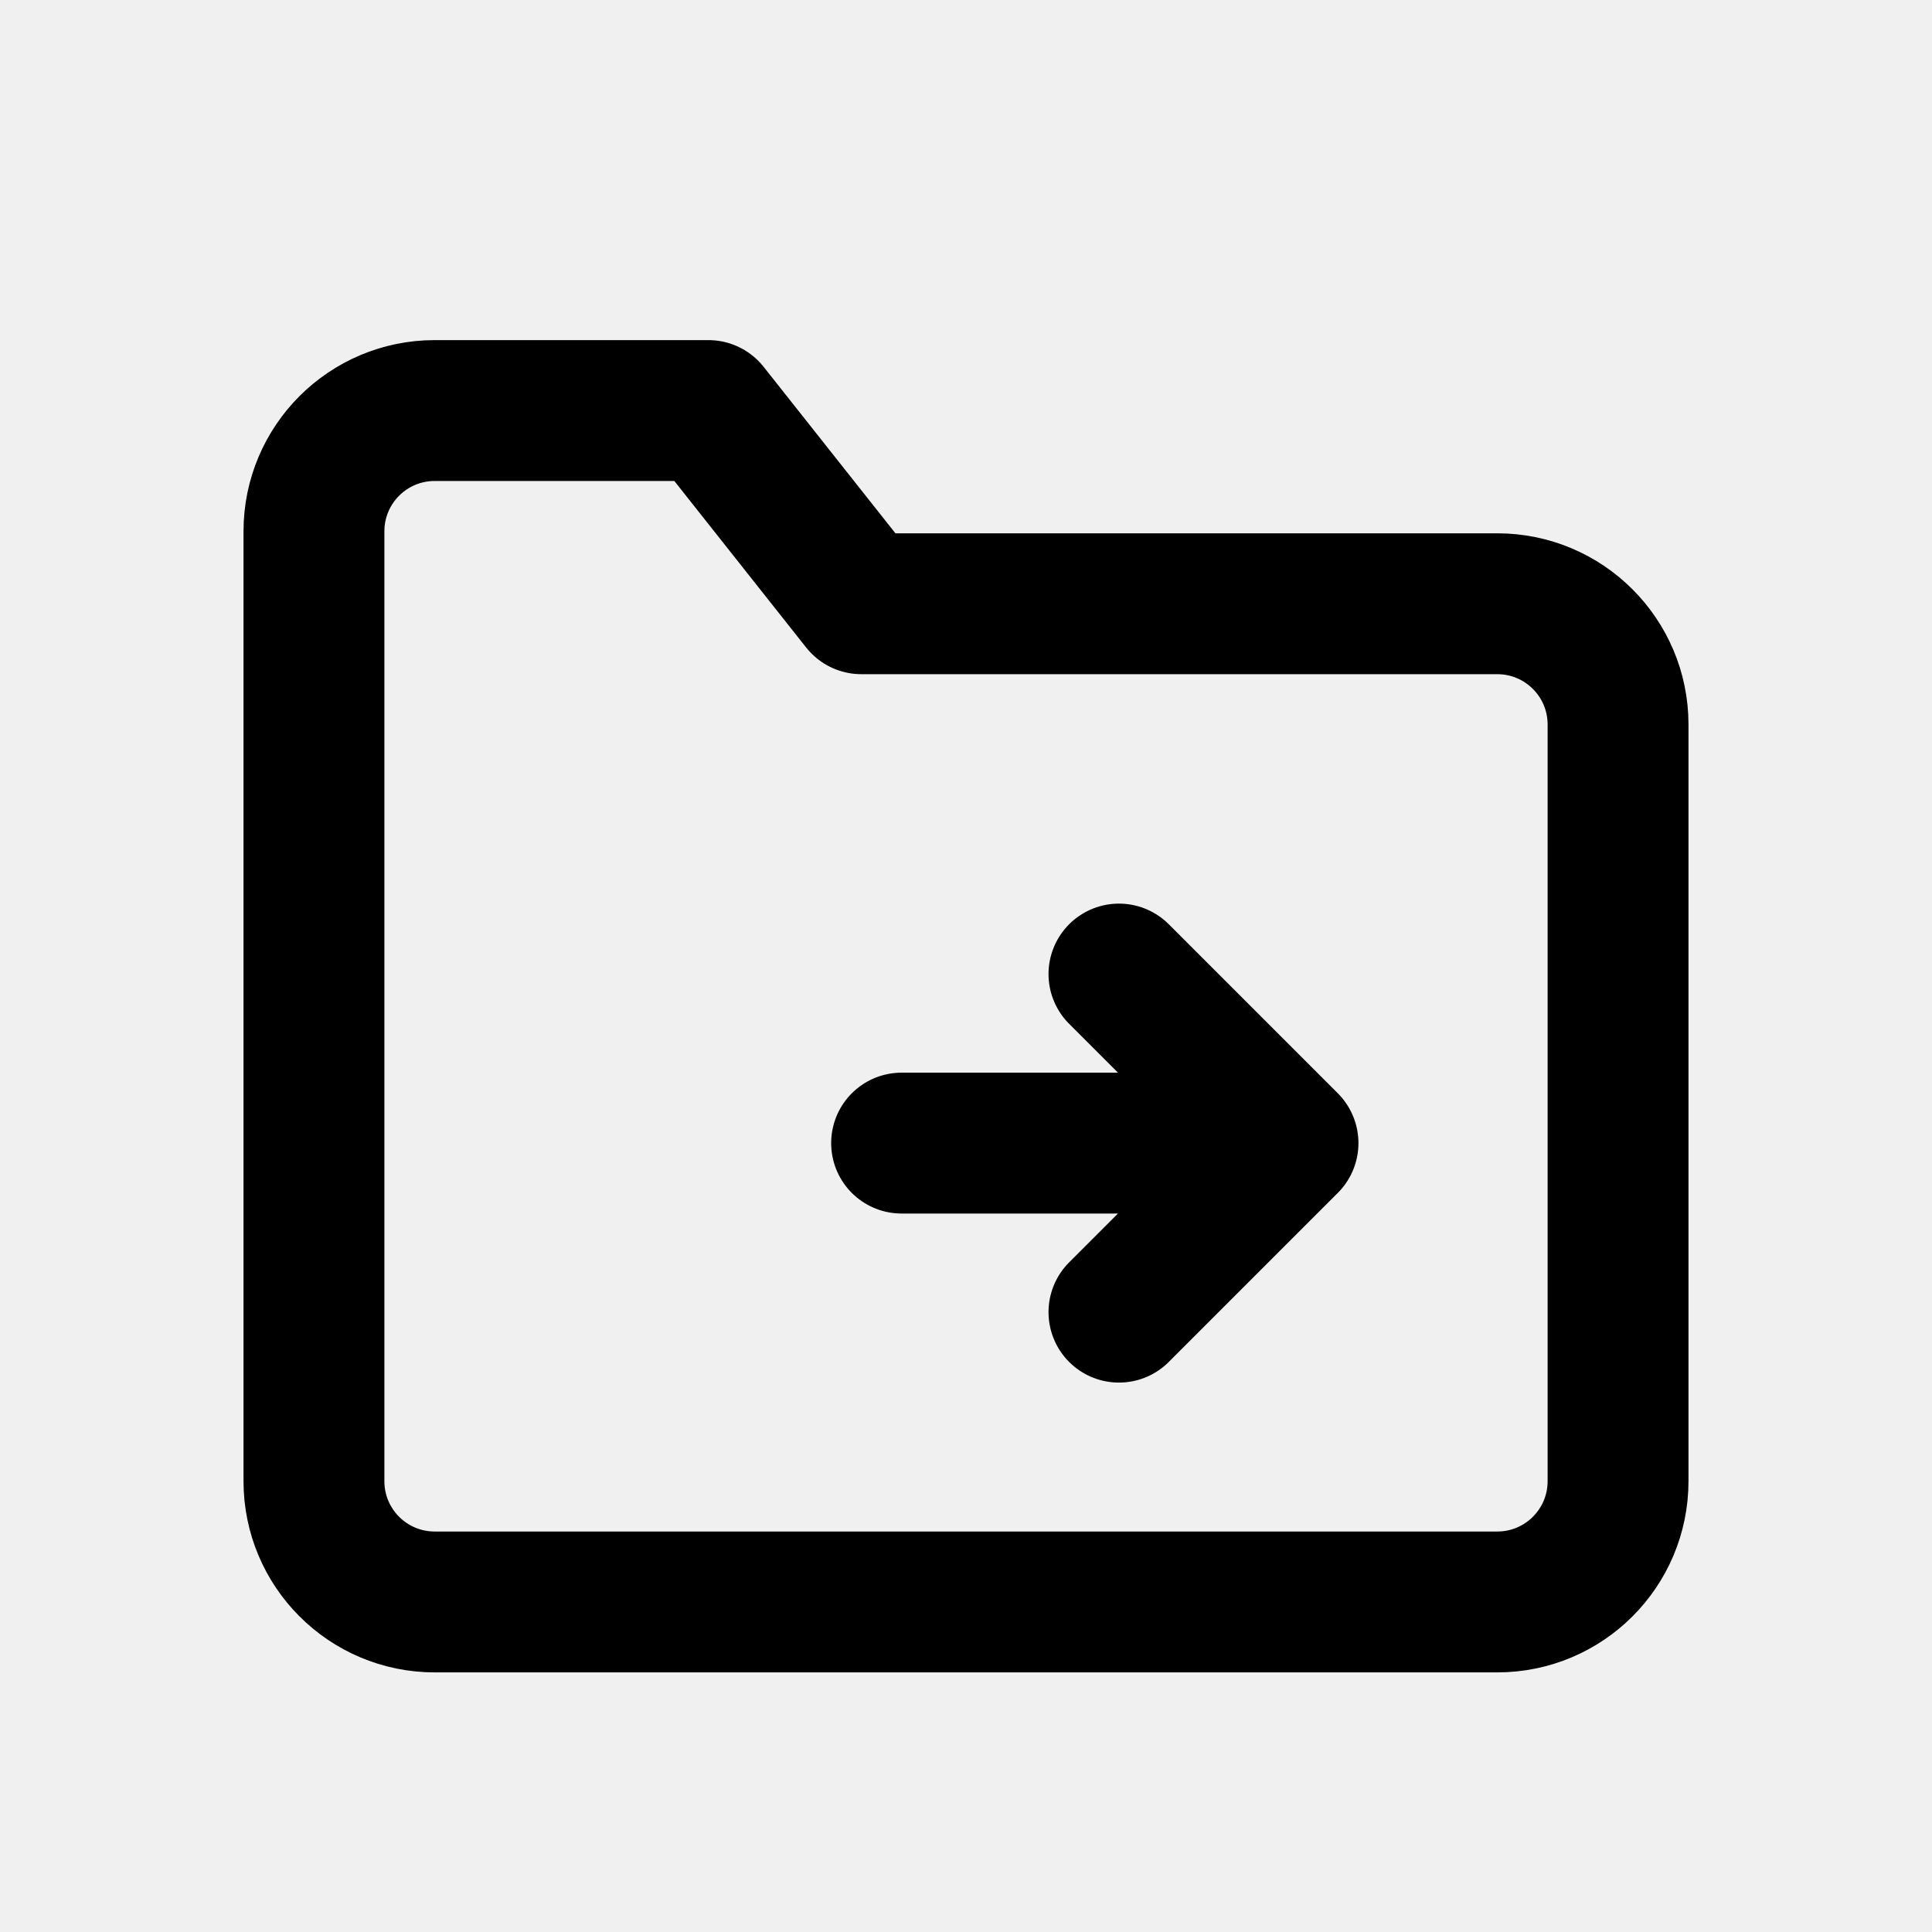
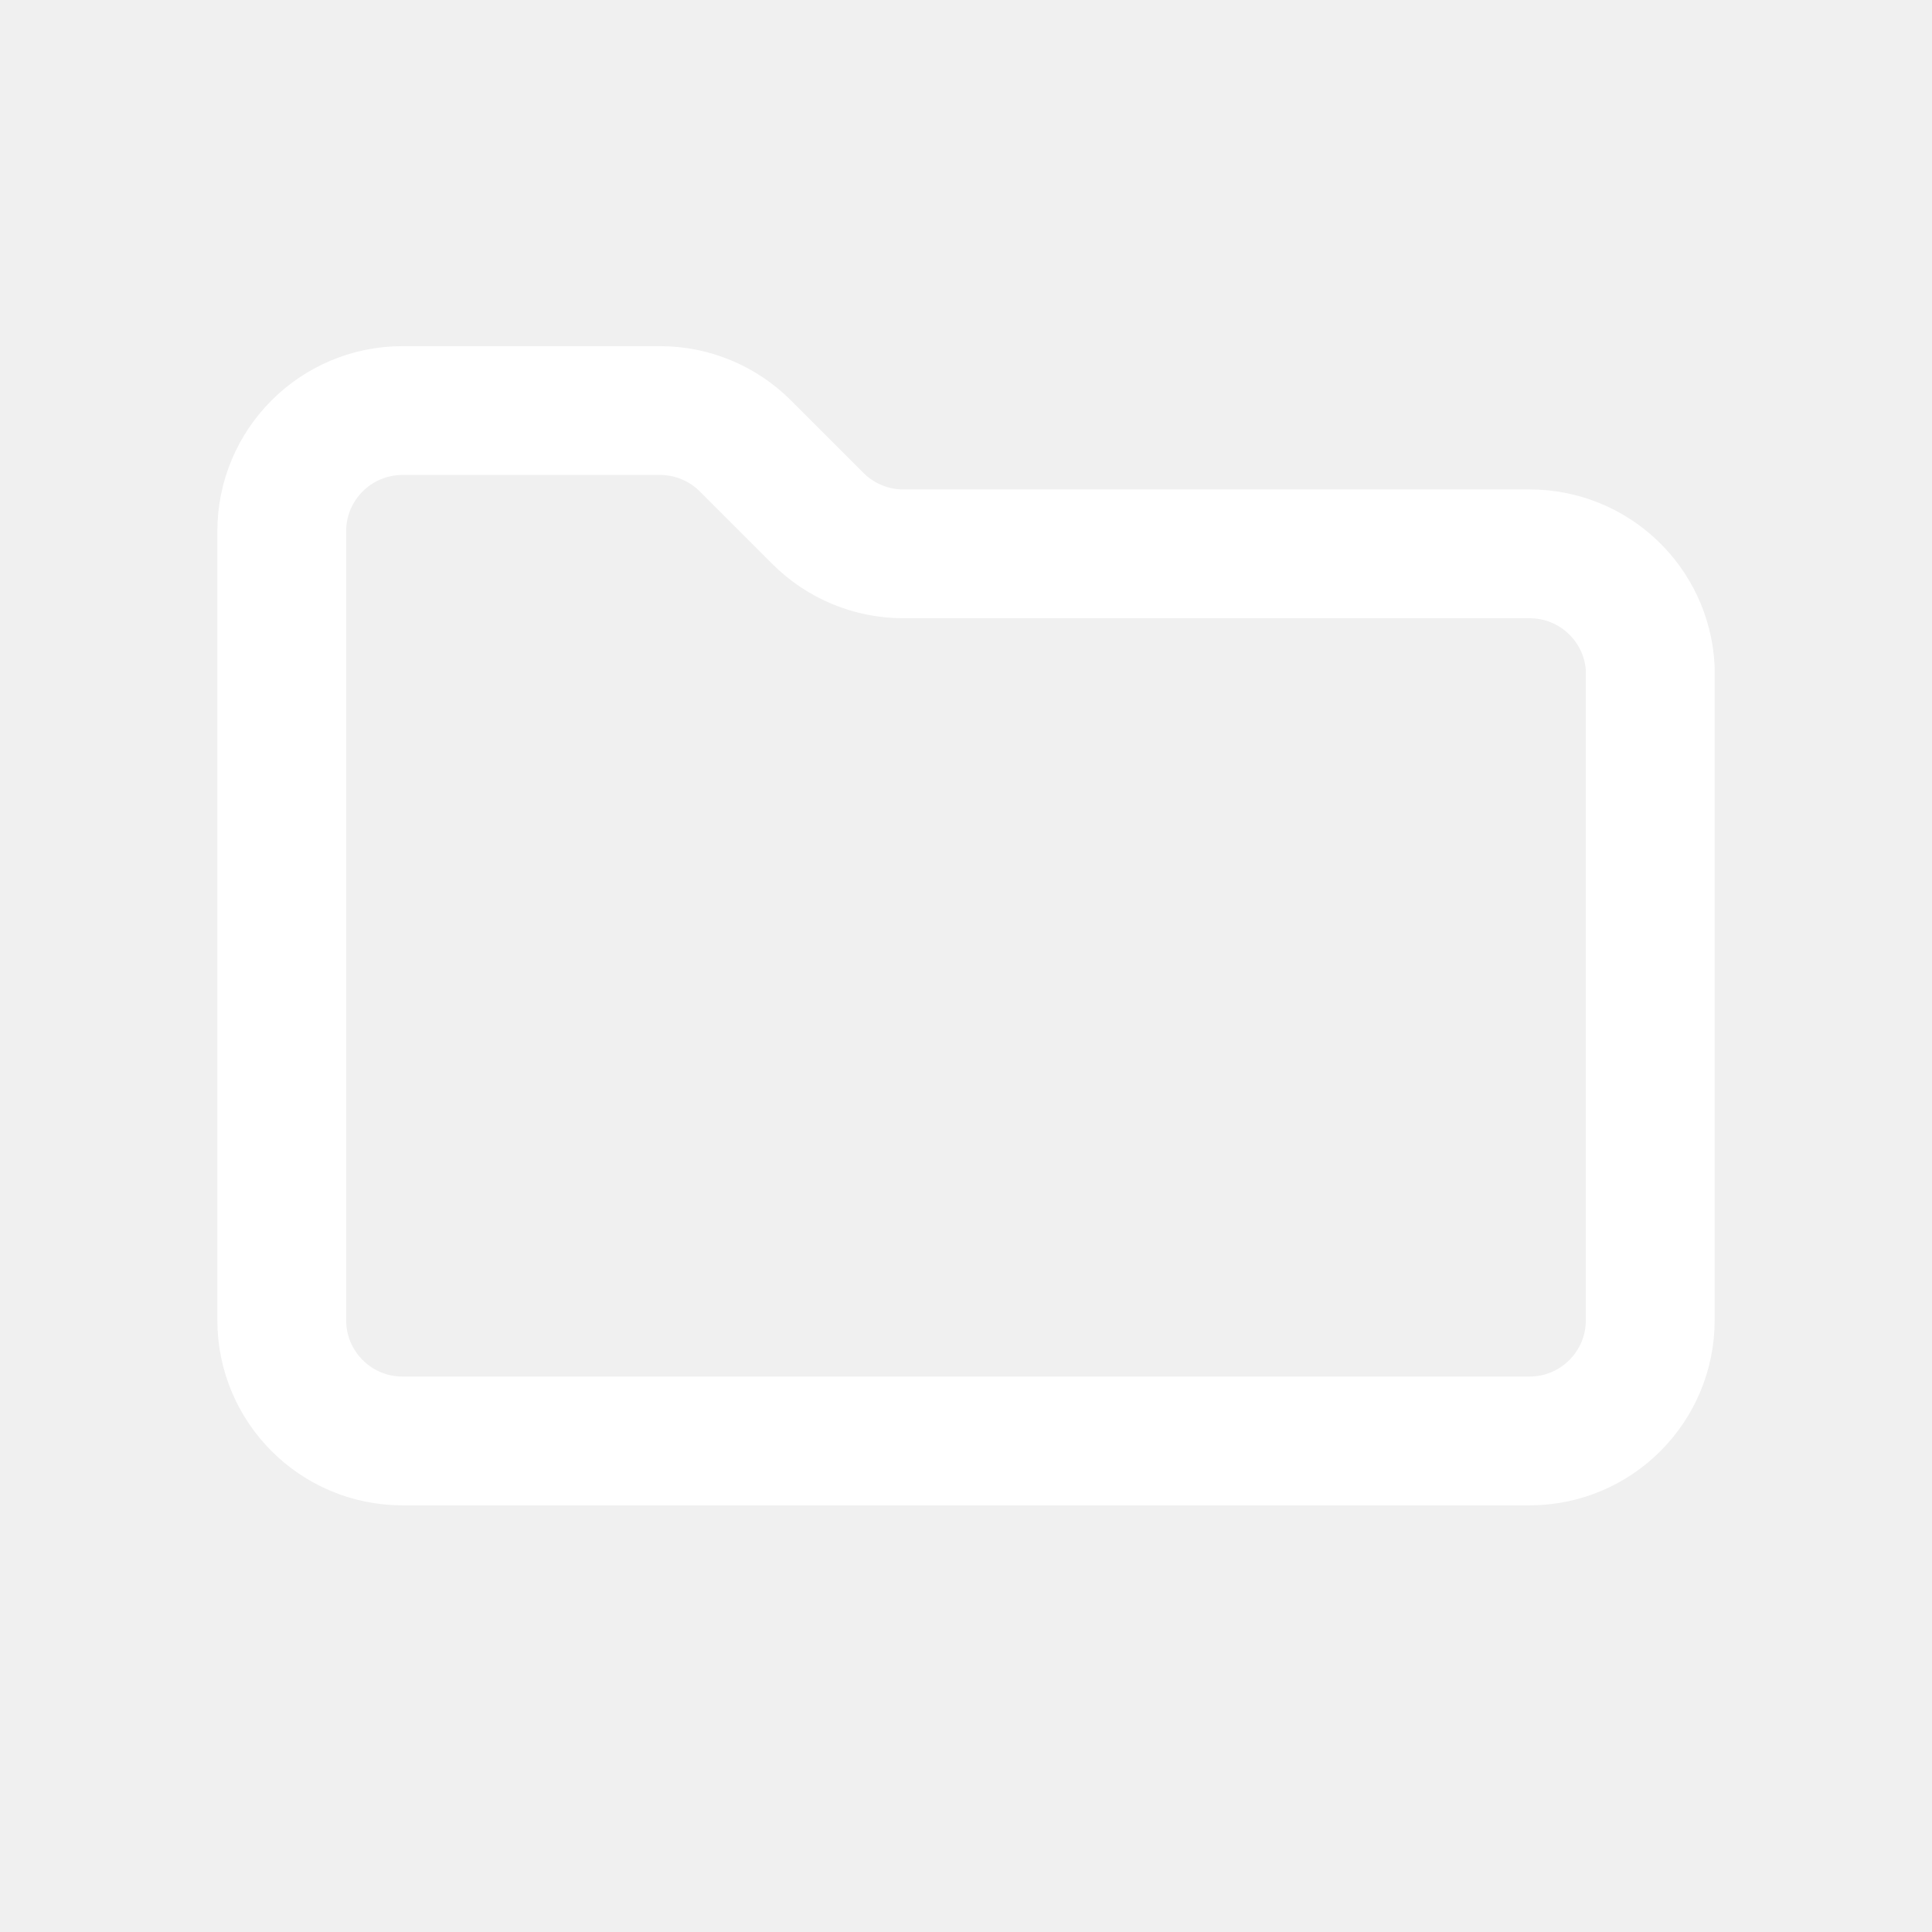
- <svg xmlns="http://www.w3.org/2000/svg" viewBox="0 0 24 24" width="24" height="24">
-   <g stroke-width="1.75" fill="none" stroke="currentColor" stroke-linecap="round" stroke-linejoin="round">
-     <path d="M3.9 18.4V6.6a1.5 1.5 0 0 1 1.5-1.5h3.4l1.9 2.4h7.9a1.5 1.5 0 0 1 1.5 1.5v9.4a1.5 1.5 0 0 1-1.5 1.5H5.4a1.5 1.5 0 0 1-1.5-1.5Z" />
-     <path d="M11.2 14.2h4.6M13.9 12.1l2.1 2.1-2.1 2.1" />
-   </g>
+ <svg xmlns="http://www.w3.org/2000/svg" viewBox="0 0 24 24" width="240" height="240">
+   <path d="M3.5 6.6A1.5 1.5 0 0 1 5 5.1h3.2a1.5 1.5 0 0 1 1.06.44l.9.9a1.5 1.5 0 0 0 1.06.44H19A1.5 1.5 0 0 1 20.5 8.3v8.1A1.5 1.5 0 0 1 19 17.9H5a1.5 1.5 0 0 1-1.5-1.5Z" fill="none" stroke="#FFFFFF" stroke-width="1.6" stroke-linejoin="round" />
</svg>
